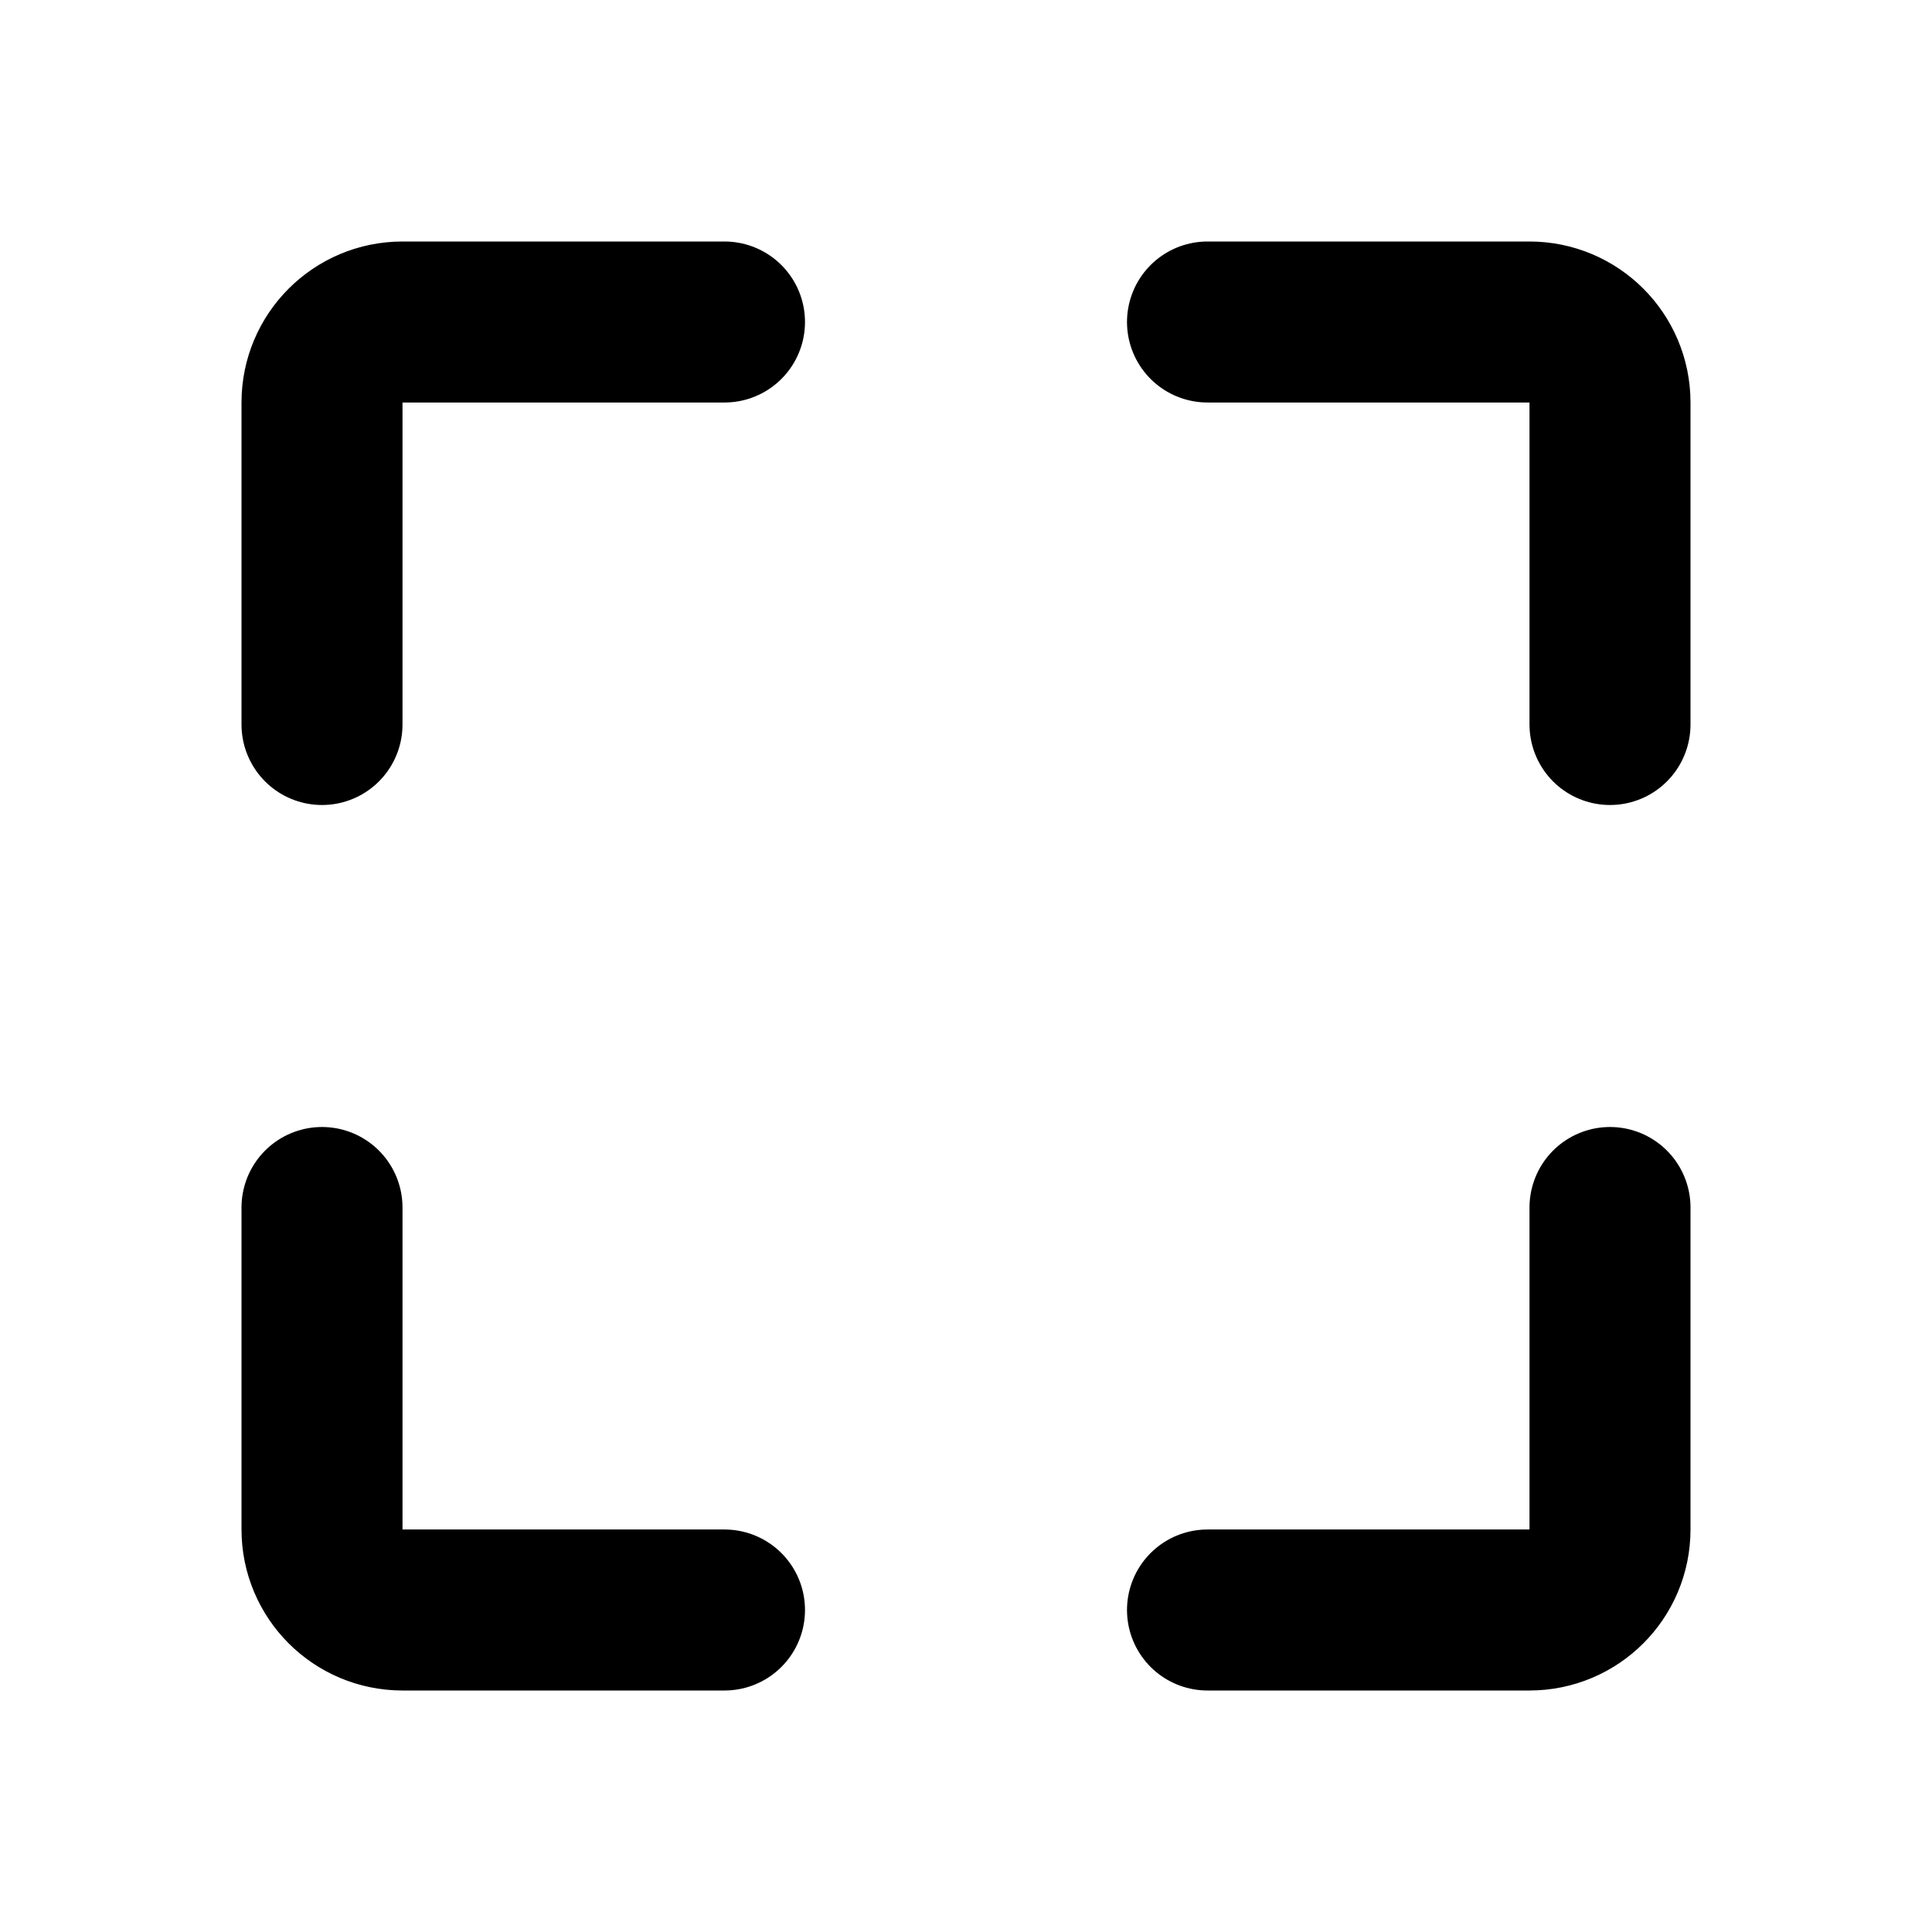
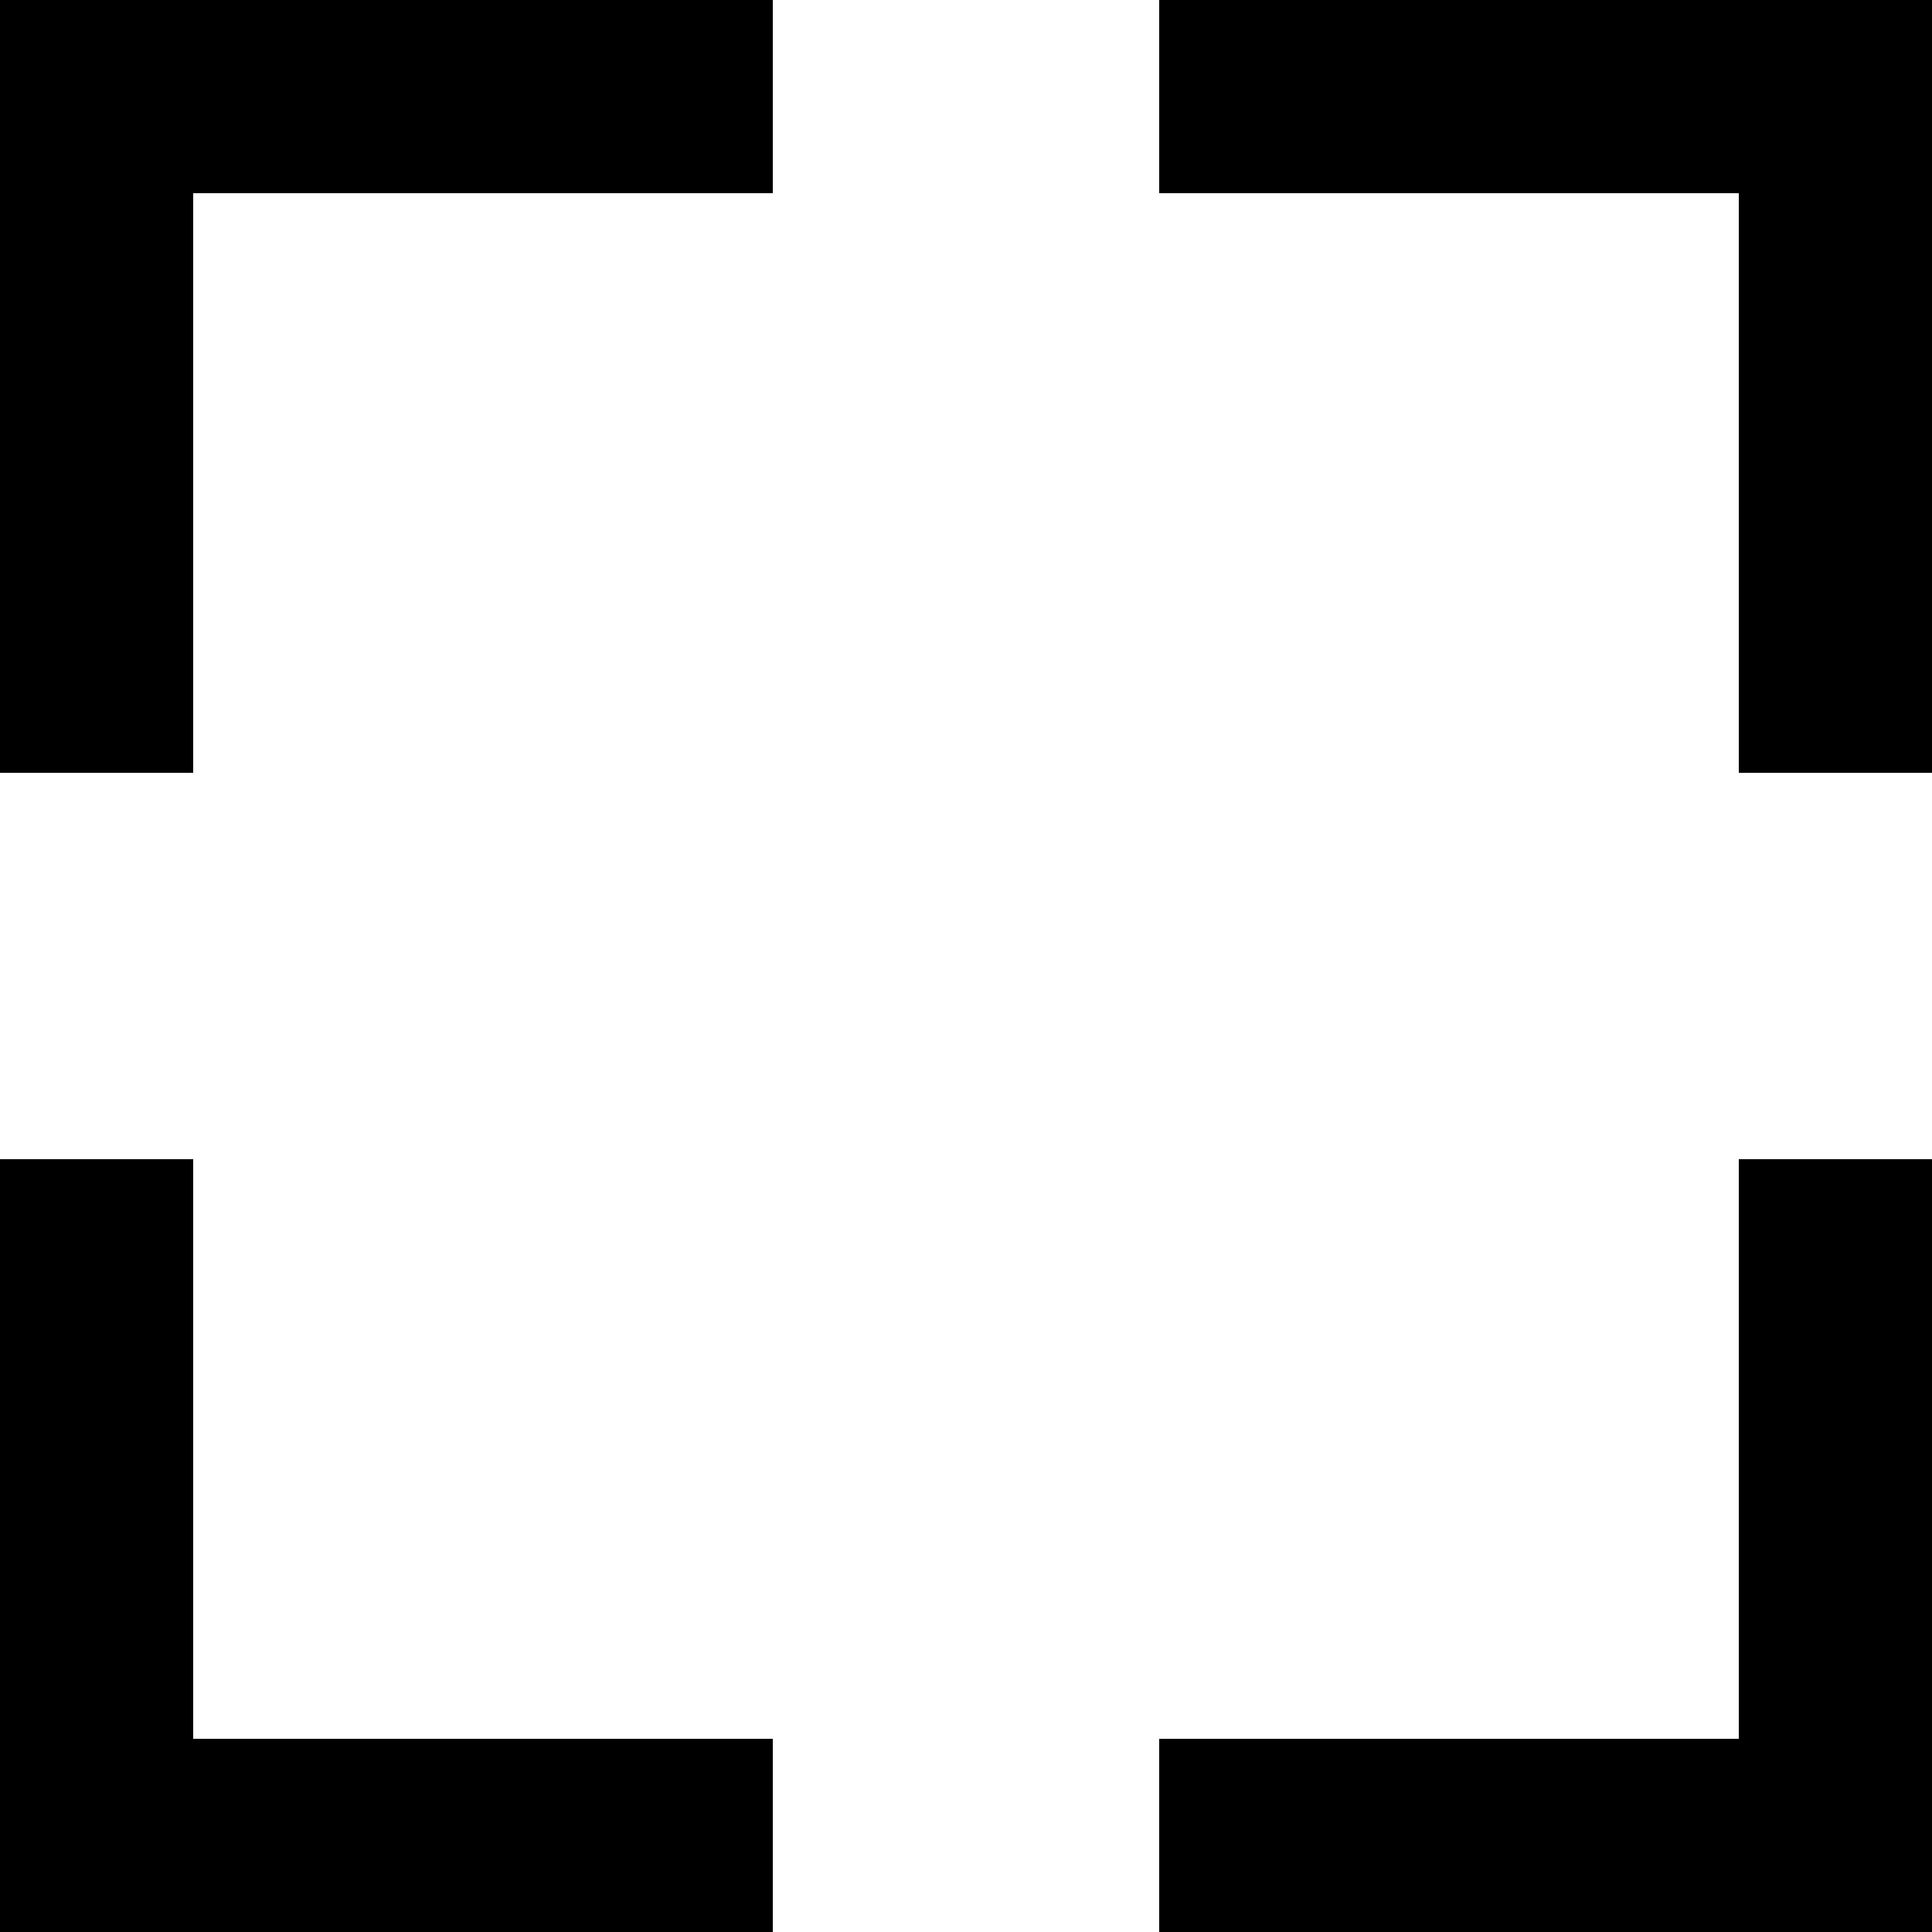
- <svg xmlns="http://www.w3.org/2000/svg" viewBox="0 0 24 24" fill="none" stroke="#000" stroke-width="2" stroke-linecap="round" stroke-linejoin="round">
-   <path d="M4 9V5a1 1 0 0 1 1-1h4" />
-   <path d="M15 4h4a1 1 0 0 1 1 1v4" />
-   <path d="M20 15v4a1 1 0 0 1-1 1h-4" />
-   <path d="M9 20H5a1 1 0 0 1-1-1v-4" />
+ <svg xmlns="http://www.w3.org/2000/svg" viewBox="0 0 10 10" shape-rendering="crispEdges">
+   <rect x="0" y="0" width="4" height="1" />
+   <rect x="6" y="0" width="4" height="1" />
+   <rect x="0" y="1" width="1" height="1" />
+   <rect x="9" y="1" width="1" height="1" />
+   <rect x="0" y="2" width="1" height="1" />
+   <rect x="9" y="2" width="1" height="1" />
+   <rect x="0" y="3" width="1" height="1" />
+   <rect x="9" y="3" width="1" height="1" />
+   <rect x="0" y="6" width="1" height="1" />
+   <rect x="9" y="6" width="1" height="1" />
+   <rect x="0" y="7" width="1" height="1" />
+   <rect x="9" y="7" width="1" height="1" />
+   <rect x="0" y="8" width="1" height="1" />
+   <rect x="9" y="8" width="1" height="1" />
+   <rect x="0" y="9" width="4" height="1" />
+   <rect x="6" y="9" width="4" height="1" />
</svg>
